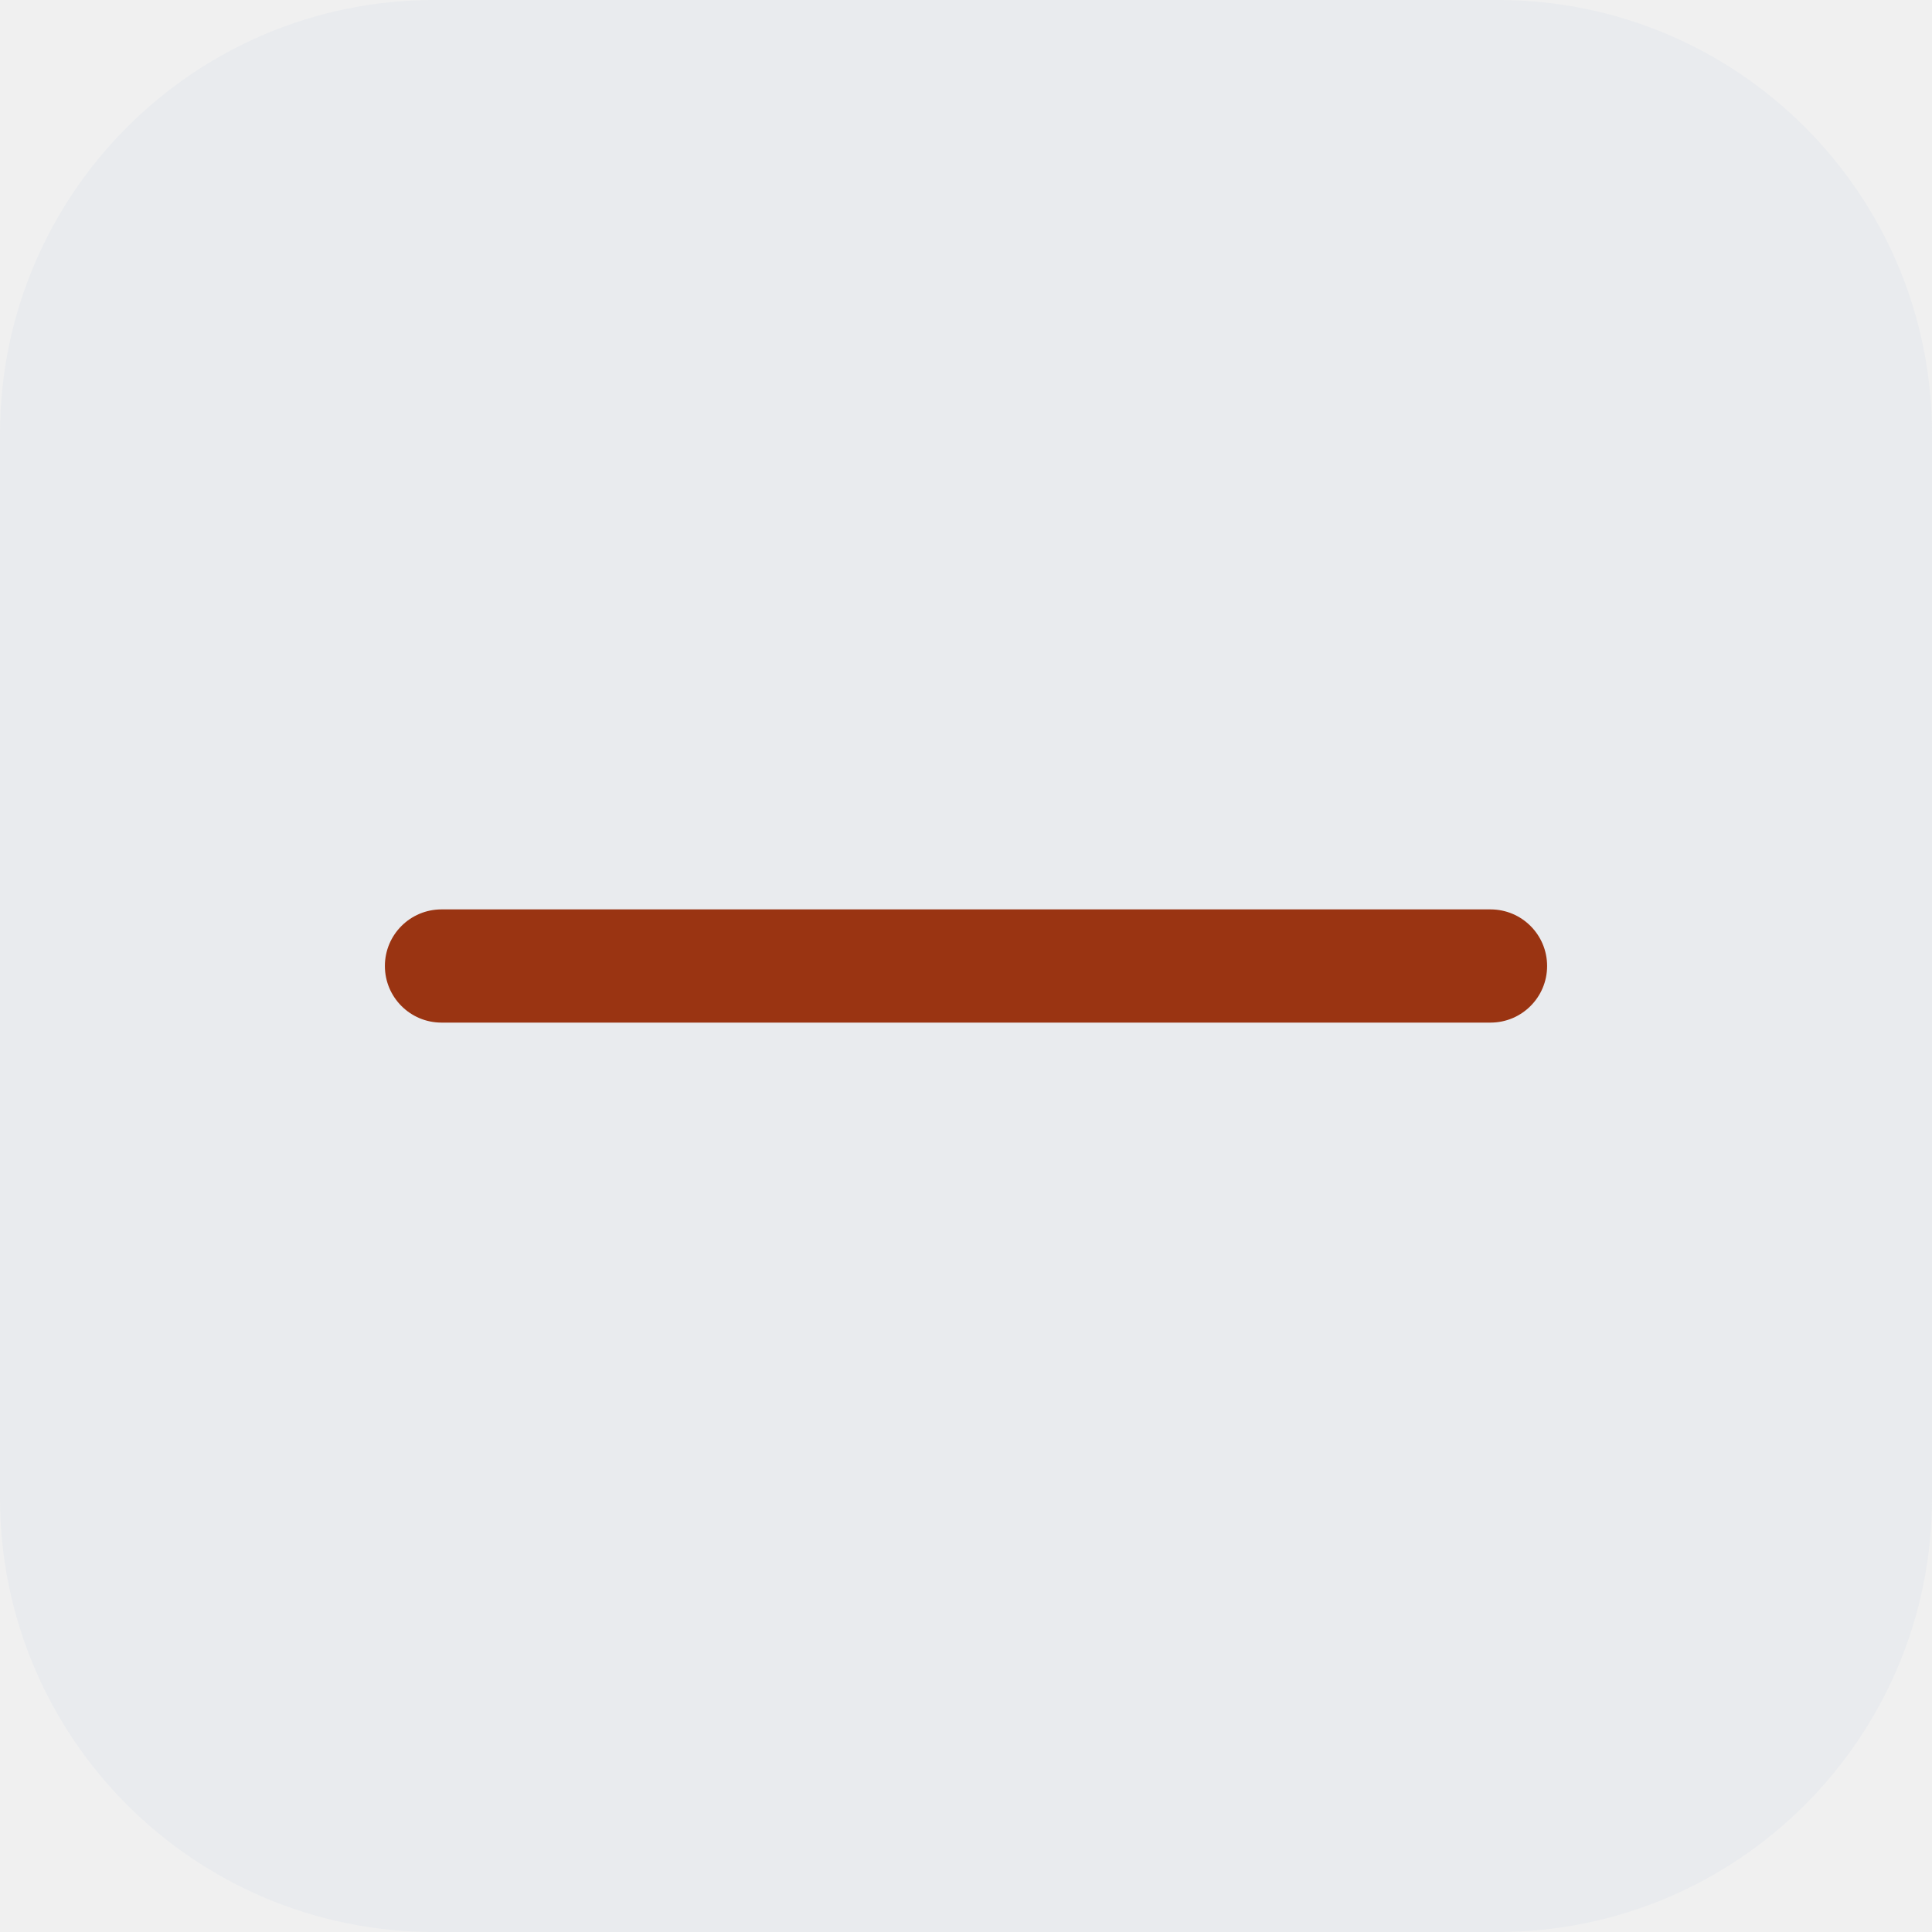
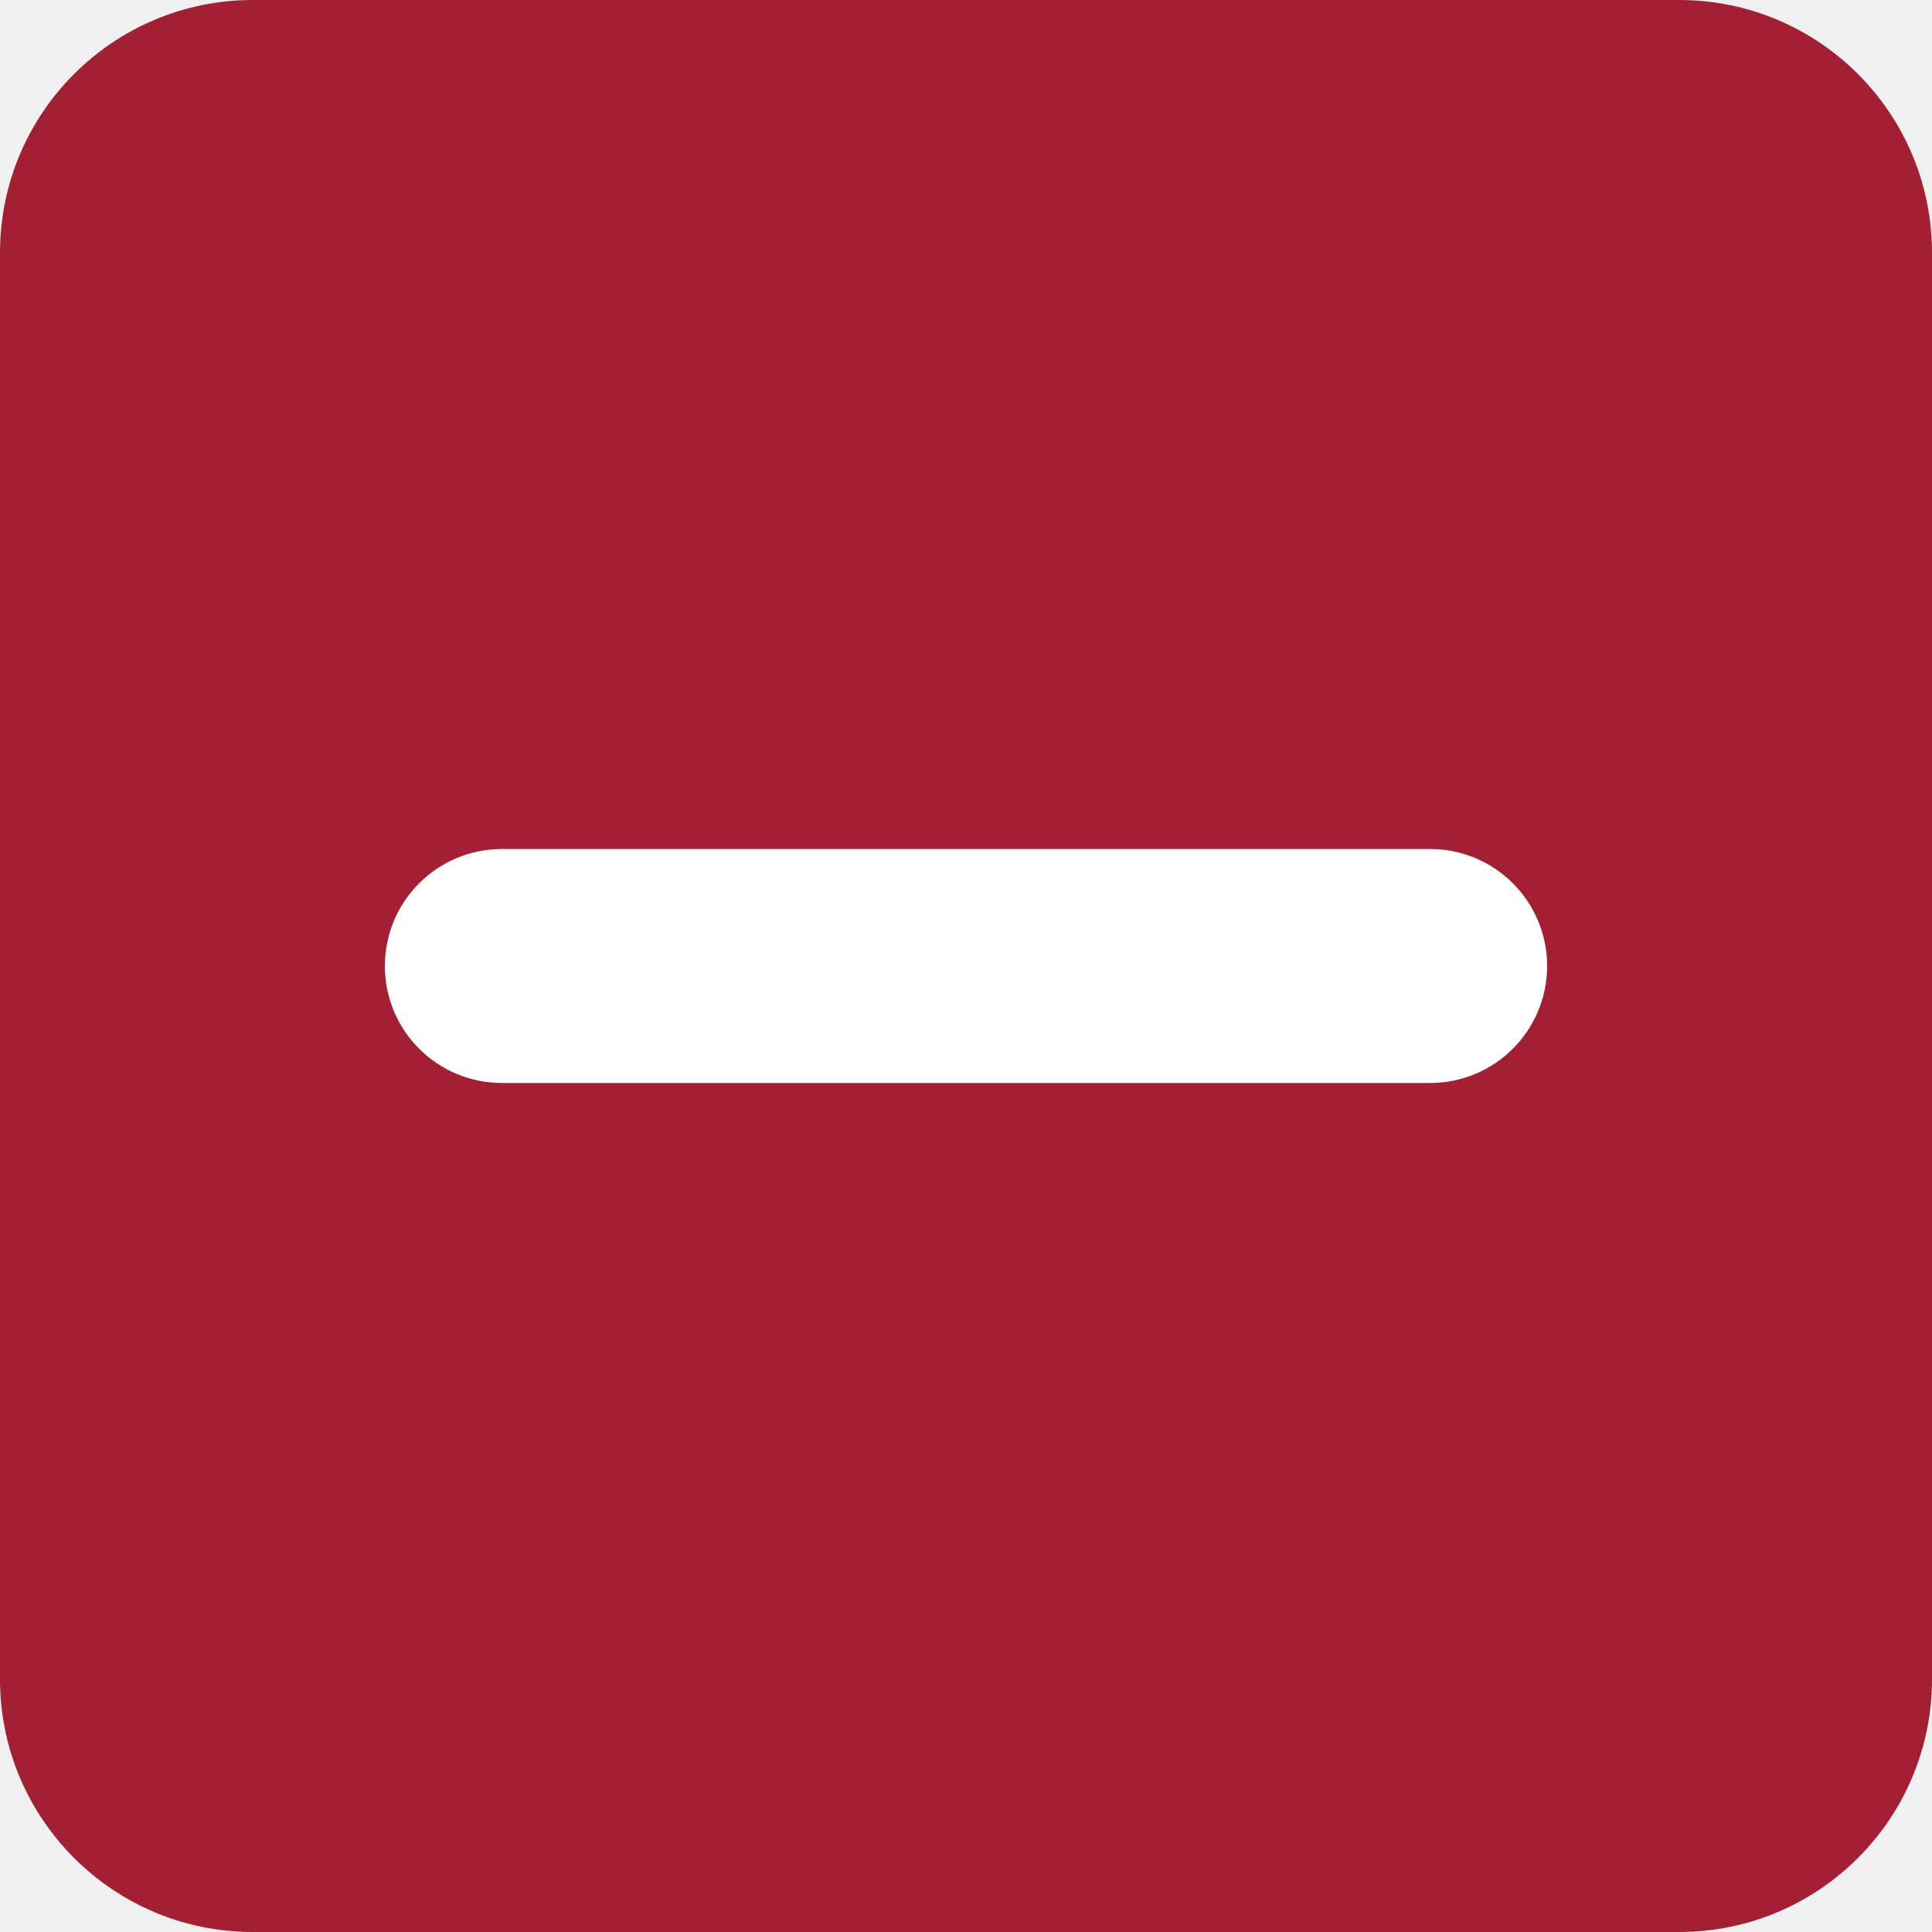
<svg xmlns="http://www.w3.org/2000/svg" width="512" height="512" viewBox="0 0 512 512" role="img" aria-label="Baton Index">
-   <rect width="512" height="512" rx="115" fill="#E9EBEE" />
-   <rect x="102" y="241" width="308" height="30" rx="15" fill="#9A3412" />
+   <rect width="512" height="512" rx="67" fill="#A31F34" />
+   <rect x="102" y="225" width="308" height="62" rx="31" fill="#FFFFFF" />
</svg>
